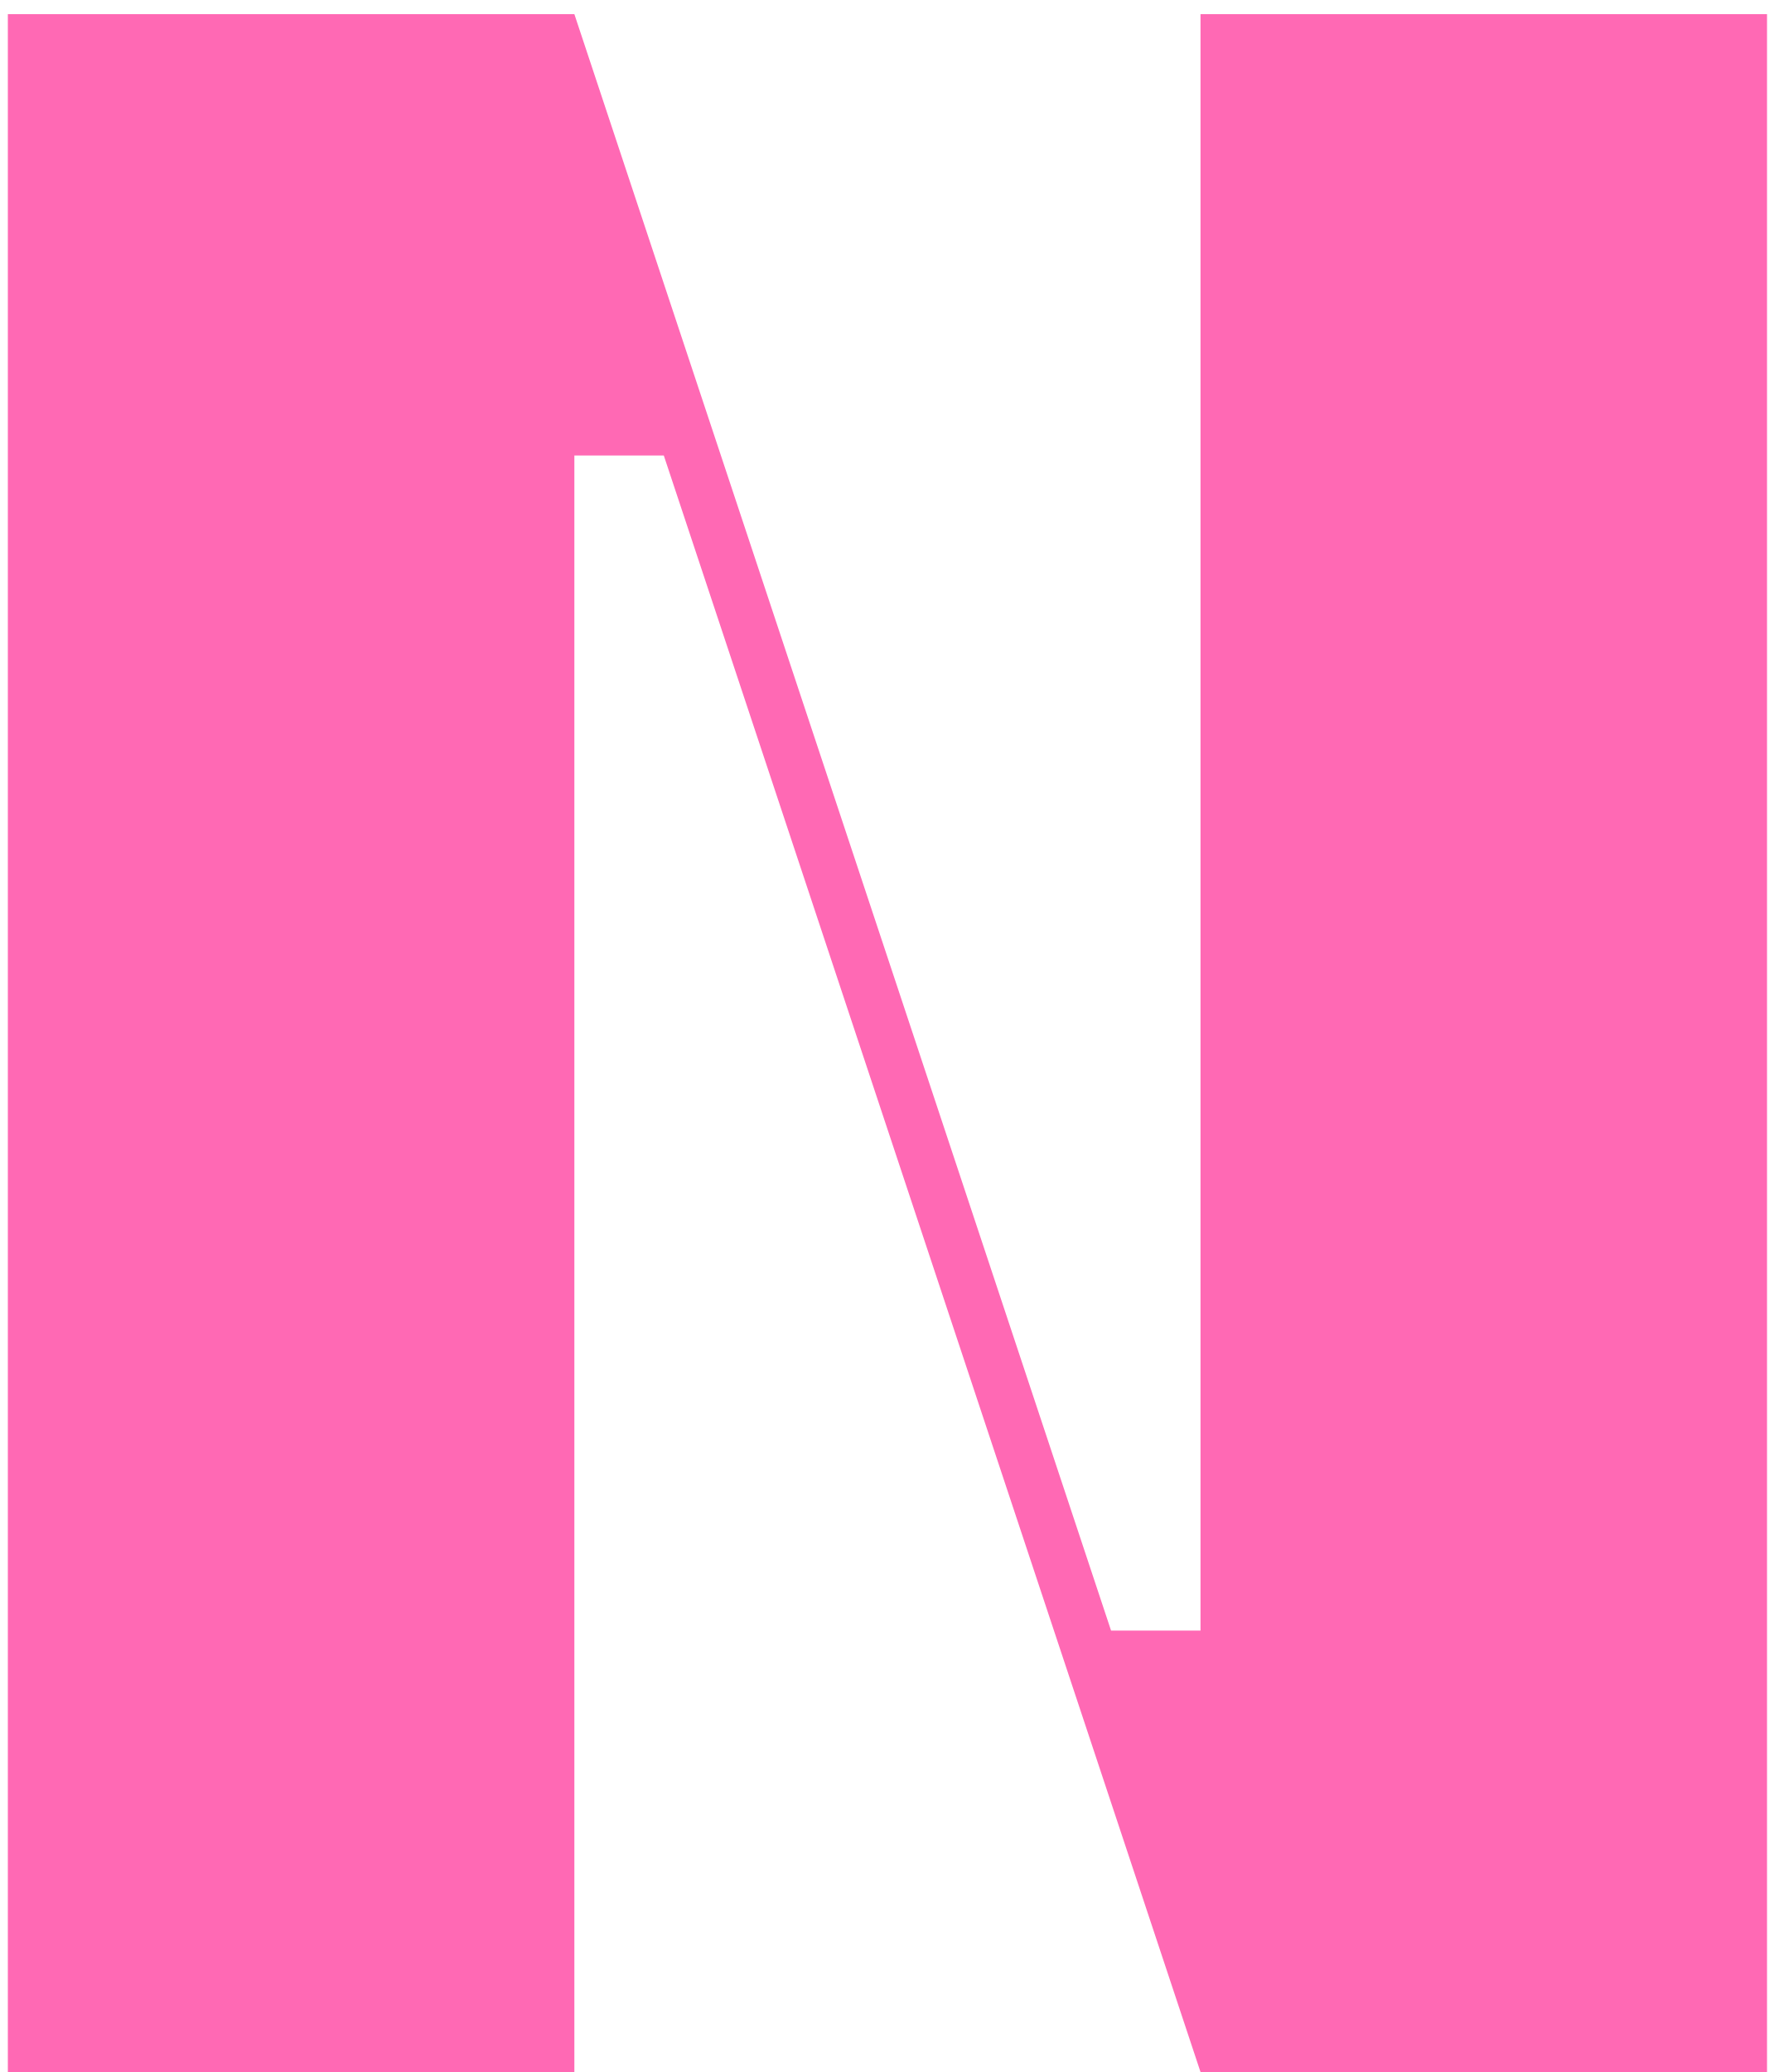
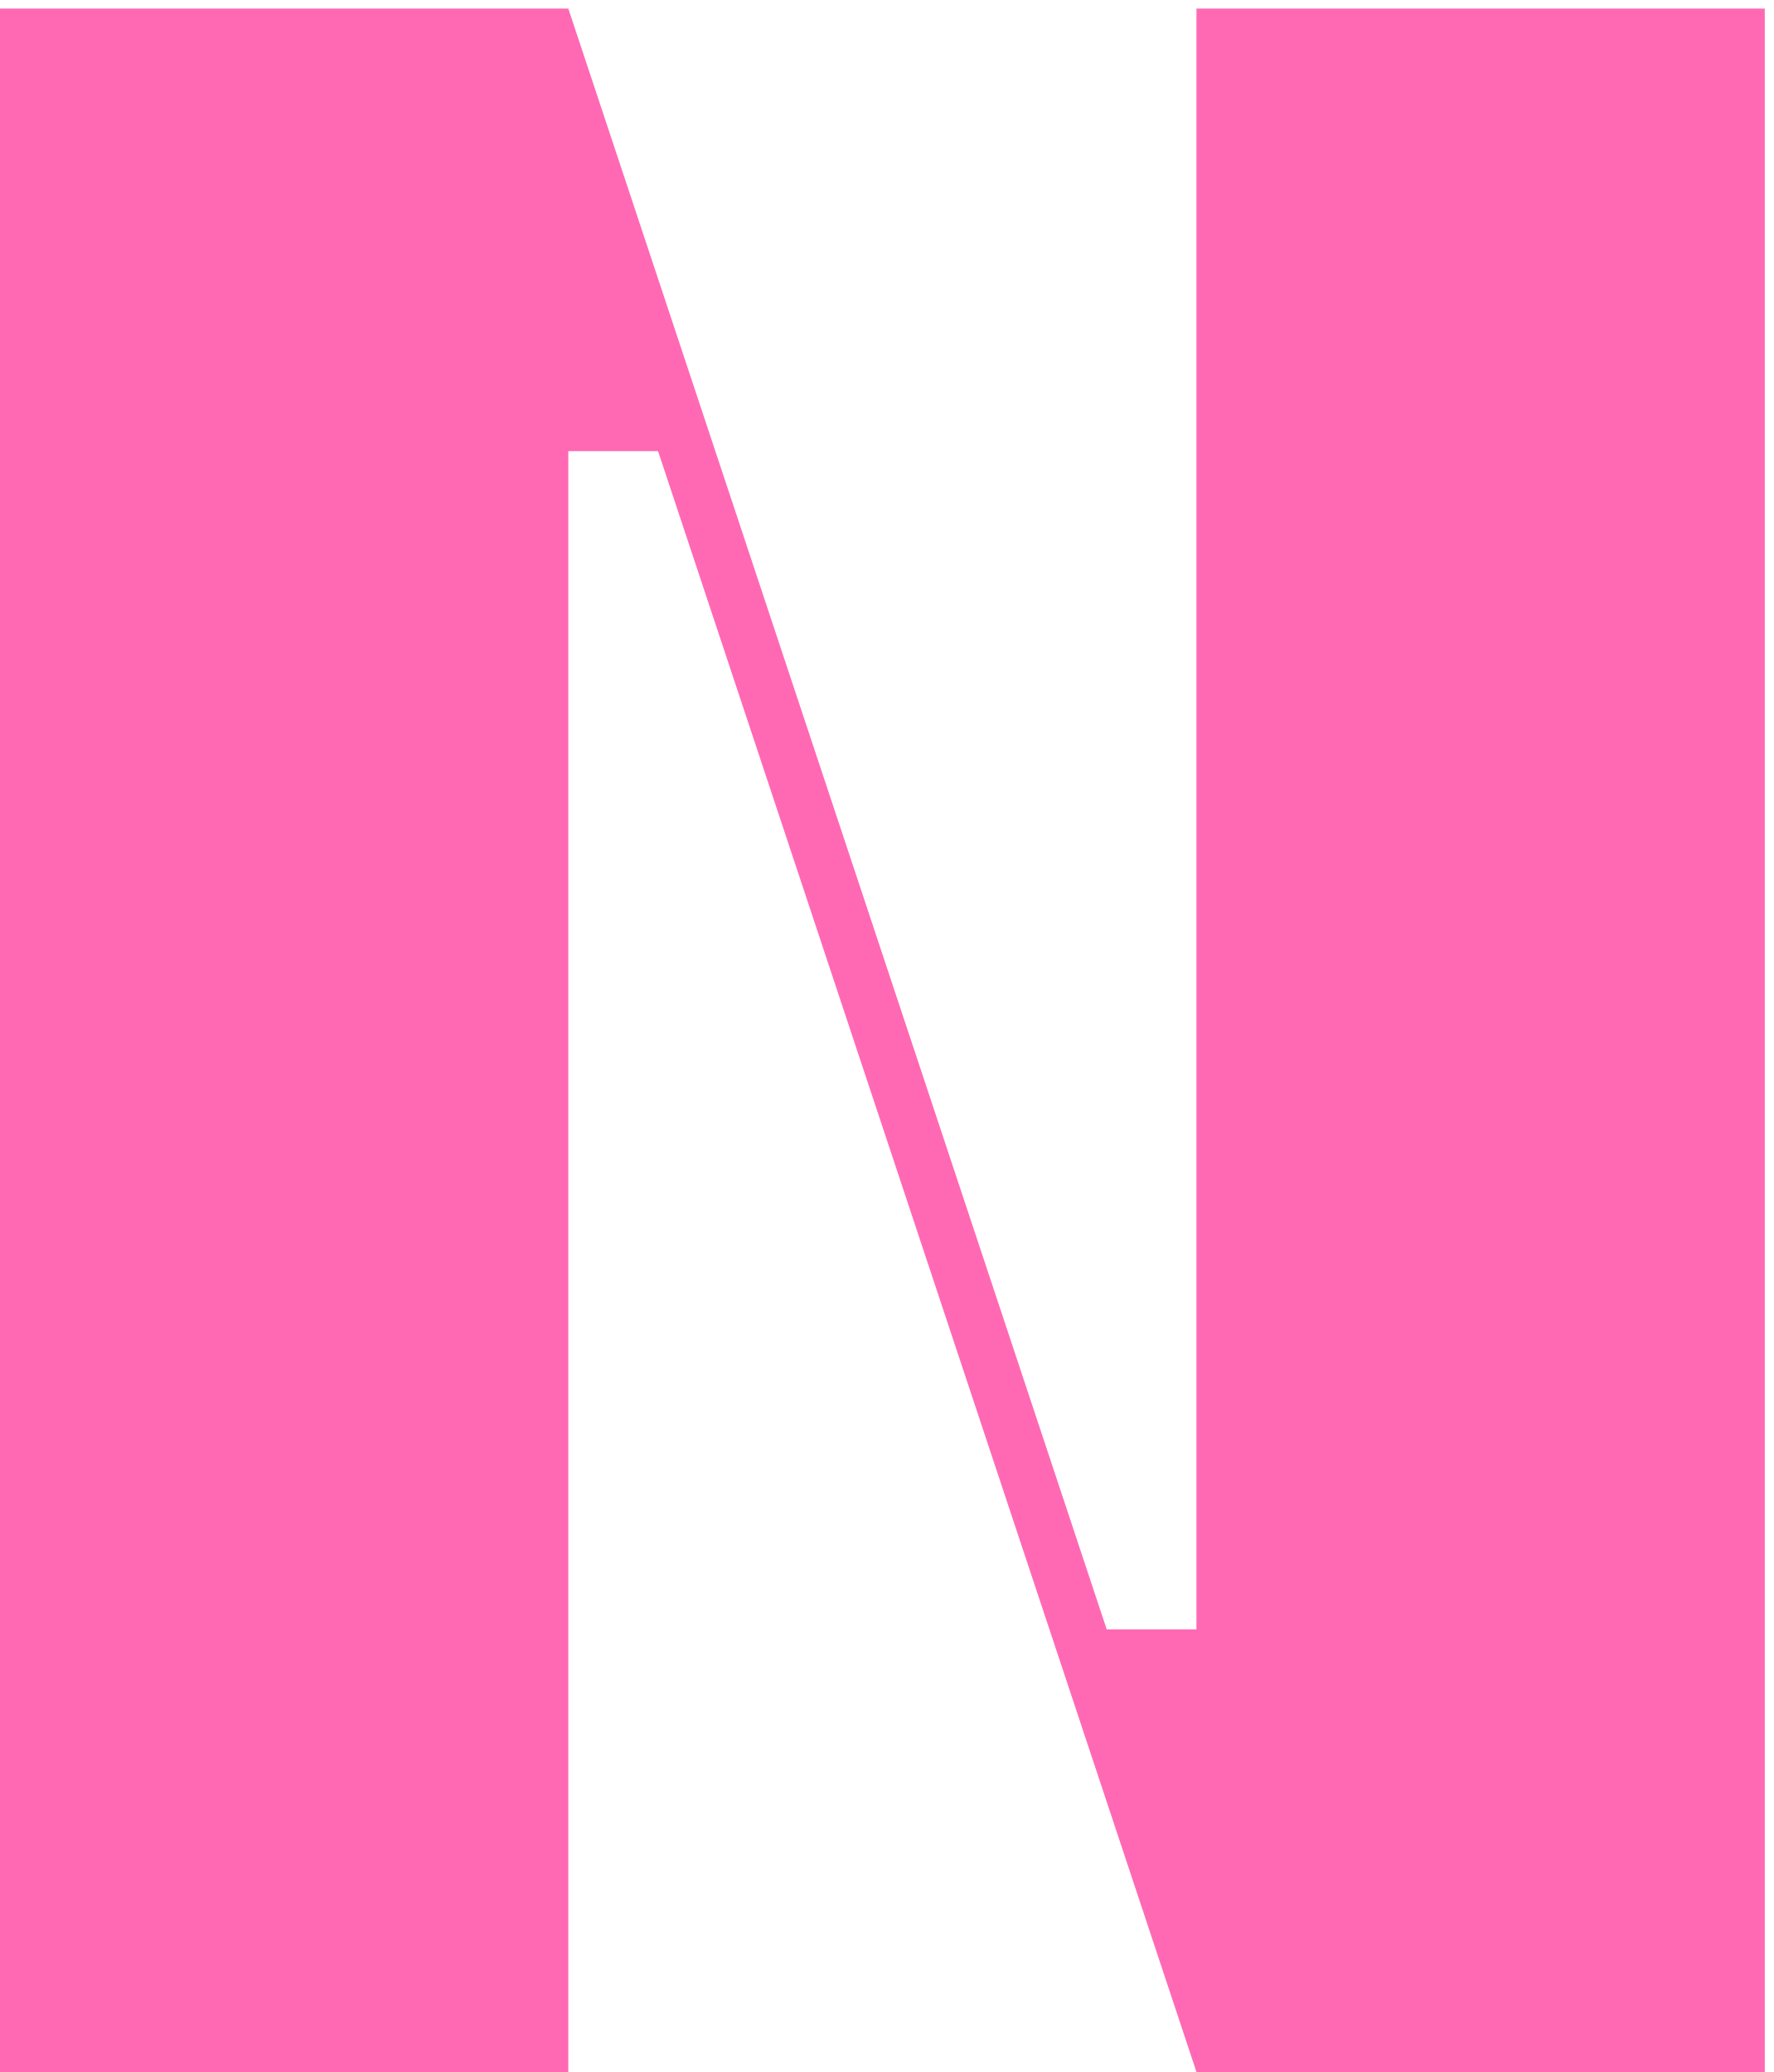
- <svg xmlns="http://www.w3.org/2000/svg" width="113" height="132" viewBox="0 0 113 132" fill="none">
-   <path d="M76.5 132L42.3 29.02H36.6V132H0.5V0.9H36.6L70.8 103.88H76.5V0.9H112.6V132H76.5Z" fill="#FF69B4" />
+ <svg xmlns="http://www.w3.org/2000/svg" width="166" height="194" viewBox="0 0 166 194" fill="none">
+   <path d="M112 194L61.6 42.24H53.2V194H2.08616e-07V0.8H53.2L103.6 152.56H112V0.8H165.2V194H112Z" fill="#FF69B4" />
</svg>
